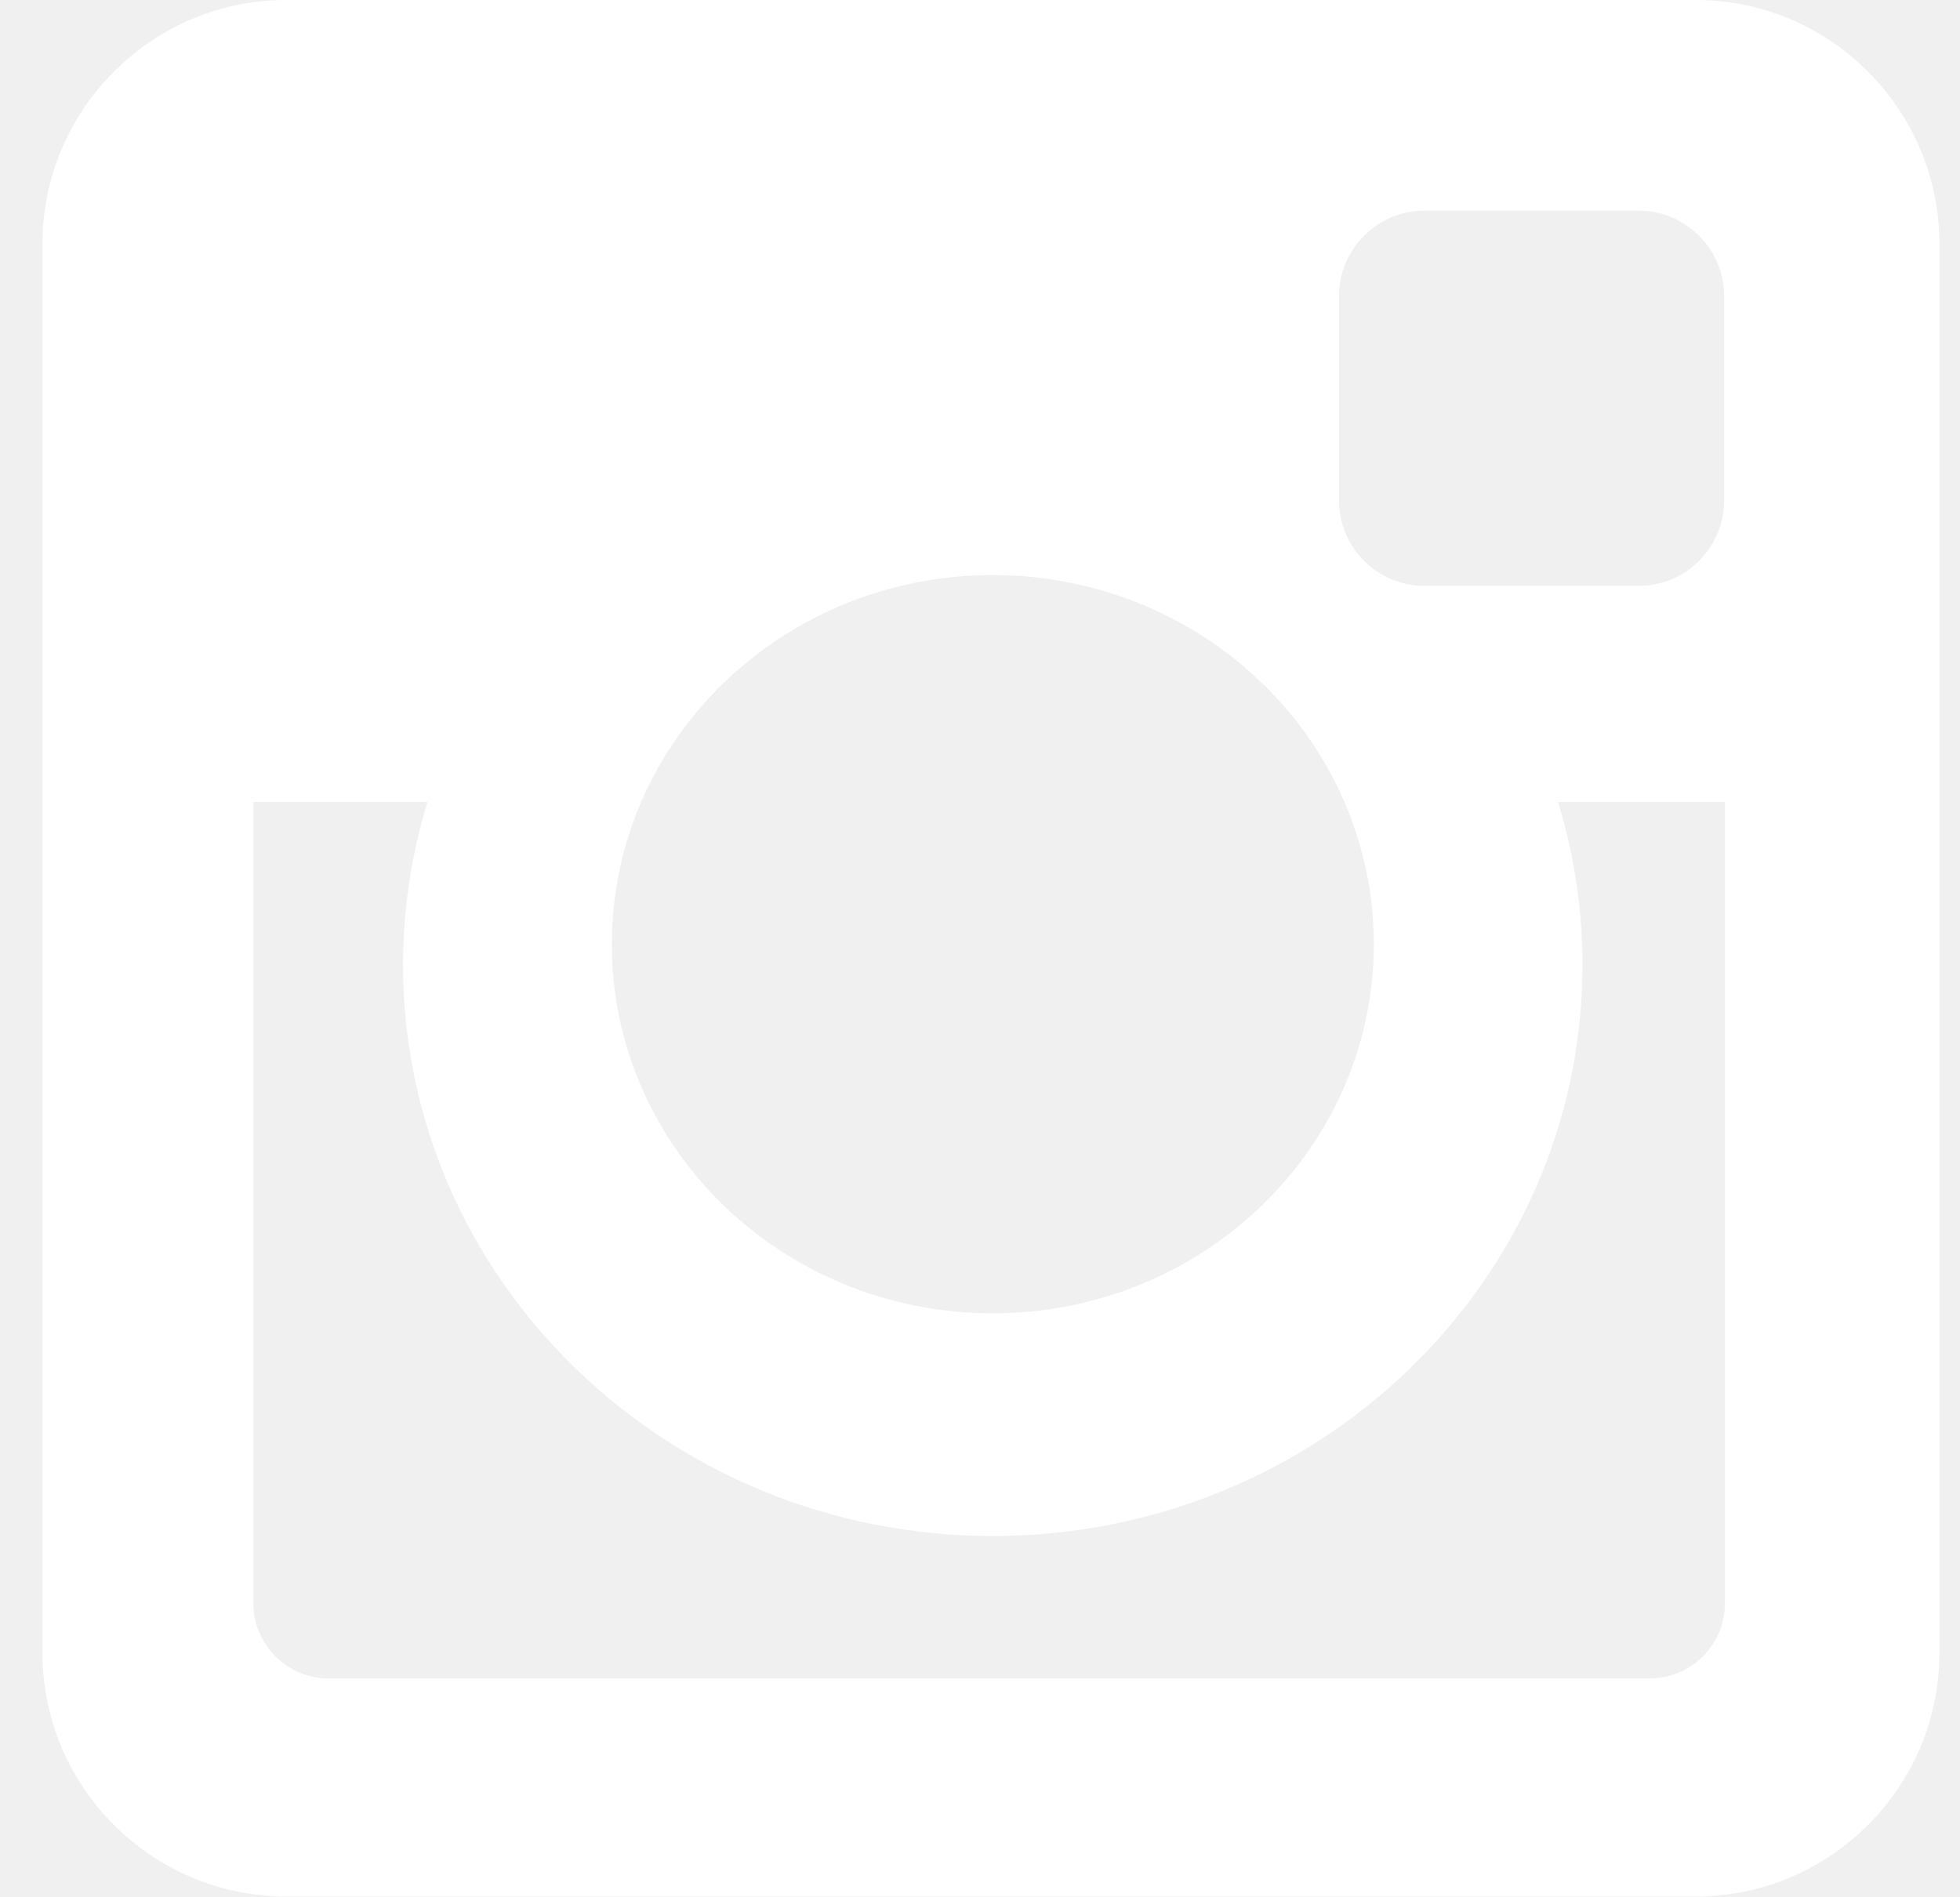
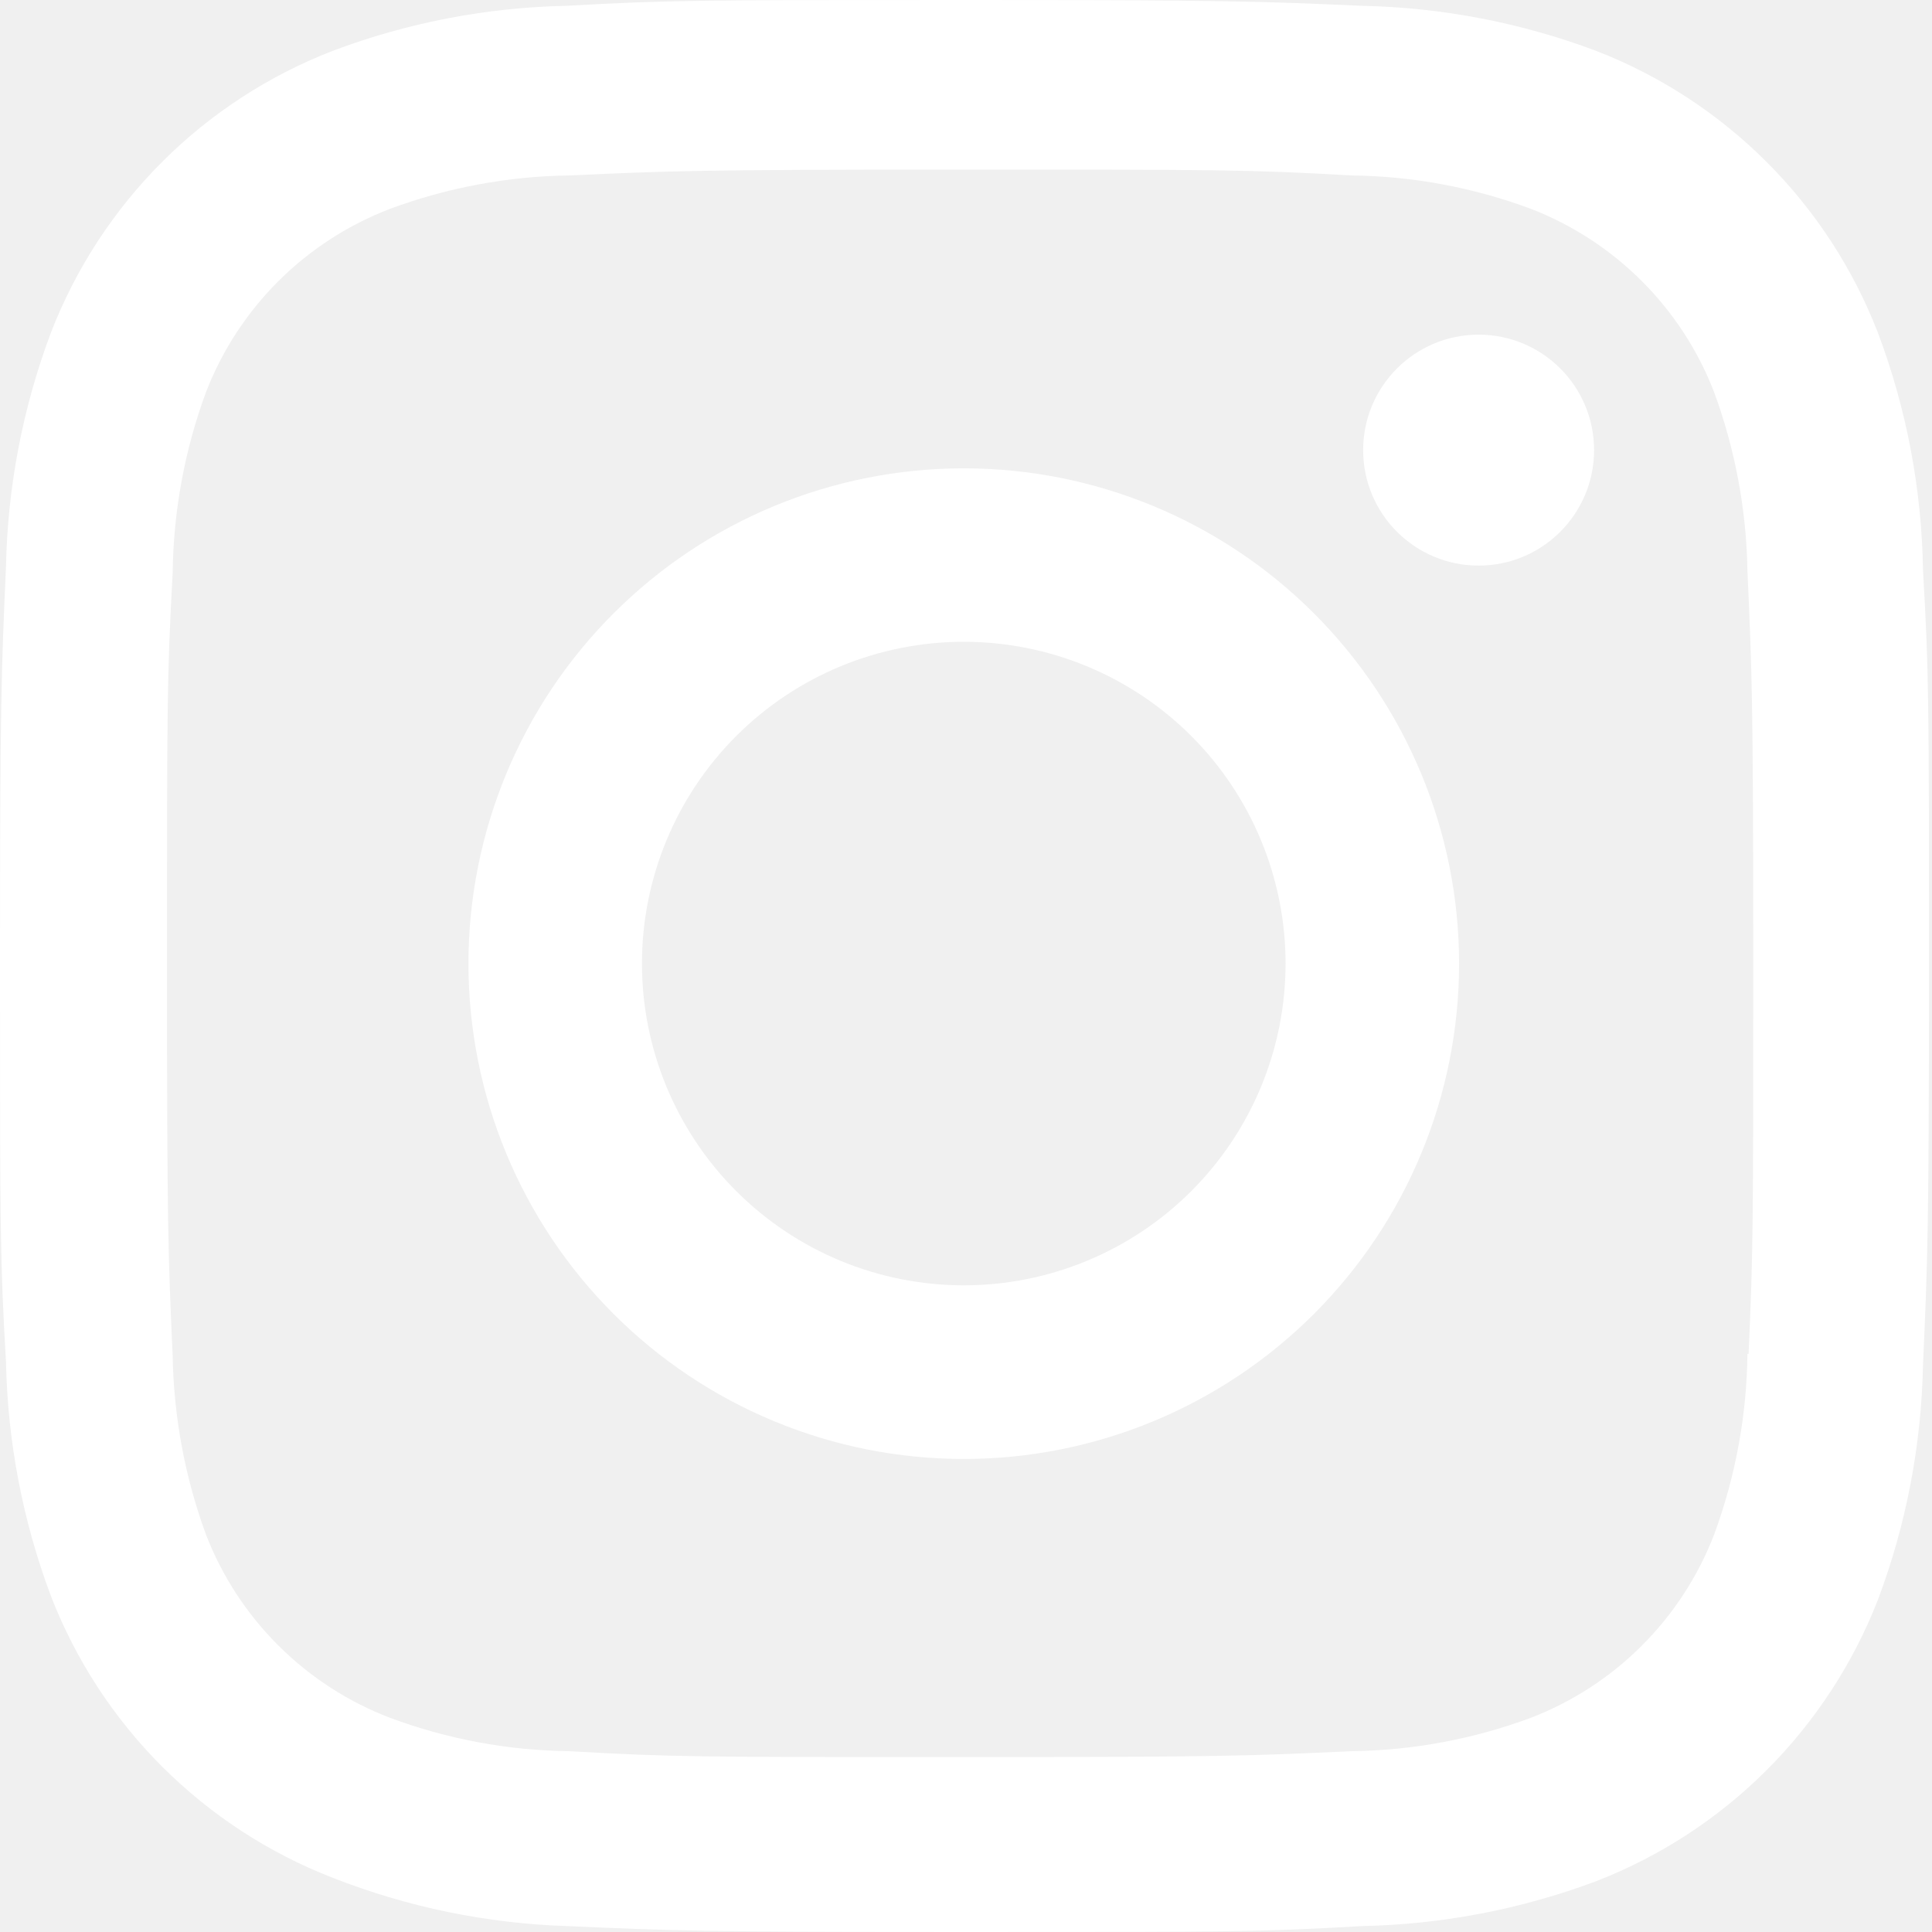
- <svg xmlns="http://www.w3.org/2000/svg" width="31" height="30" viewBox="0 0 31 30" fill="none">
-   <path d="M4.524 0H26.824C28.942 0 30.674 1.733 30.674 3.851V26.151C30.674 28.269 28.942 30 26.824 30H4.524C2.406 30 0.672 28.269 0.672 26.151V3.851C0.672 1.733 2.406 0 4.524 0ZM22.528 3.332C21.784 3.332 21.178 3.941 21.178 4.685V7.916C21.178 8.66 21.784 9.268 22.528 9.268H25.919C26.662 9.268 27.27 8.66 27.27 7.916V4.685C27.27 3.941 26.662 3.332 25.919 3.332H22.528ZM27.282 12.687H24.643C24.893 13.504 25.029 14.366 25.029 15.263C25.029 20.251 20.852 24.297 15.701 24.297C10.552 24.297 6.375 20.251 6.375 15.263C6.375 14.366 6.512 13.504 6.761 12.687H4.007V25.361C4.007 26.017 4.543 26.551 5.199 26.551H26.091C26.748 26.551 27.282 26.017 27.282 25.361V12.687ZM15.701 9.097C12.375 9.097 9.677 11.71 9.677 14.937C9.677 18.16 12.375 20.775 15.701 20.775C19.029 20.775 21.728 18.16 21.728 14.937C21.728 11.71 19.029 9.097 15.701 9.097Z" fill="white" />
+ <svg xmlns="http://www.w3.org/2000/svg" width="32" height="32" viewBox="0 0 32 32" fill="none">
+   <path d="M15.963 7.757C13.787 7.757 11.7 8.621 10.162 10.16C8.623 11.698 7.759 13.785 7.759 15.961C7.759 18.137 8.623 20.224 10.162 21.762C11.7 23.301 13.787 24.165 15.963 24.165C18.139 24.165 20.225 23.301 21.764 21.762C23.302 20.224 24.167 18.137 24.167 15.961C24.167 13.785 23.302 11.698 21.764 10.16C20.225 8.621 18.139 7.757 15.963 7.757V7.757ZM15.963 21.289C14.549 21.289 13.194 20.728 12.194 19.728C11.195 18.729 10.633 17.373 10.633 15.959C10.633 14.546 11.195 13.19 12.194 12.191C13.194 11.191 14.549 10.63 15.963 10.63C17.376 10.63 18.732 11.191 19.732 12.191C20.731 13.19 21.293 14.546 21.293 15.959C21.293 17.373 20.731 18.729 19.732 19.728C18.732 20.728 17.376 21.289 15.963 21.289V21.289Z" fill="white" />
+   <path d="M24.491 9.368C25.547 9.368 26.403 8.512 26.403 7.455C26.403 6.399 25.547 5.543 24.491 5.543C23.434 5.543 22.578 6.399 22.578 7.455C22.578 8.512 23.434 9.368 24.491 9.368Z" fill="white" />
+   <path d="M31.104 5.511C30.693 4.45 30.066 3.487 29.261 2.683C28.457 1.879 27.493 1.251 26.433 0.841C25.191 0.375 23.88 0.123 22.554 0.096C20.845 0.021 20.304 0 15.972 0C11.639 0 11.084 -1.78457e-07 9.389 0.096C8.065 0.122 6.754 0.374 5.514 0.841C4.453 1.251 3.489 1.878 2.685 2.682C1.881 3.486 1.253 4.45 0.843 5.511C0.377 6.752 0.125 8.064 0.099 9.389C0.023 11.096 0 11.637 0 15.972C0 20.304 -1.3219e-08 20.856 0.099 22.554C0.126 23.881 0.376 25.191 0.843 26.434C1.254 27.495 1.882 28.458 2.687 29.262C3.492 30.066 4.455 30.693 5.516 31.104C6.753 31.589 8.065 31.859 9.393 31.902C11.101 31.977 11.643 32 15.975 32C20.308 32 20.863 32 22.558 31.902C23.883 31.875 25.195 31.624 26.436 31.159C27.497 30.748 28.46 30.12 29.264 29.316C30.068 28.511 30.696 27.548 31.108 26.488C31.574 25.245 31.824 23.936 31.851 22.609C31.927 20.902 31.95 20.361 31.95 16.027C31.95 11.692 31.95 11.142 31.851 9.444C31.83 8.1 31.578 6.769 31.104 5.511V5.511ZM28.943 22.423C28.932 23.445 28.745 24.458 28.391 25.418C28.125 26.108 27.717 26.734 27.194 27.257C26.671 27.78 26.044 28.187 25.354 28.453C24.405 28.805 23.403 28.992 22.391 29.005C20.705 29.083 20.23 29.103 15.908 29.103C11.582 29.103 11.14 29.103 9.423 29.005C8.411 28.993 7.41 28.806 6.462 28.453C5.769 28.189 5.14 27.782 4.615 27.259C4.089 26.736 3.679 26.109 3.412 25.418C3.063 24.468 2.877 23.467 2.86 22.456C2.784 20.771 2.766 20.295 2.766 15.973C2.766 11.65 2.766 11.208 2.86 9.489C2.872 8.467 3.058 7.454 3.412 6.495C3.953 5.096 5.062 3.994 6.462 3.458C7.41 3.107 8.412 2.92 9.423 2.906C11.11 2.83 11.584 2.809 15.908 2.809C20.232 2.809 20.675 2.809 22.391 2.906C23.403 2.918 24.405 3.105 25.354 3.458C26.044 3.725 26.671 4.133 27.194 4.656C27.717 5.179 28.125 5.805 28.391 6.495C28.74 7.445 28.927 8.446 28.943 9.457C29.019 11.144 29.039 11.618 29.039 15.941C29.039 20.264 29.039 20.728 28.962 22.424H28.943V22.423Z" fill="white" />
</svg>
